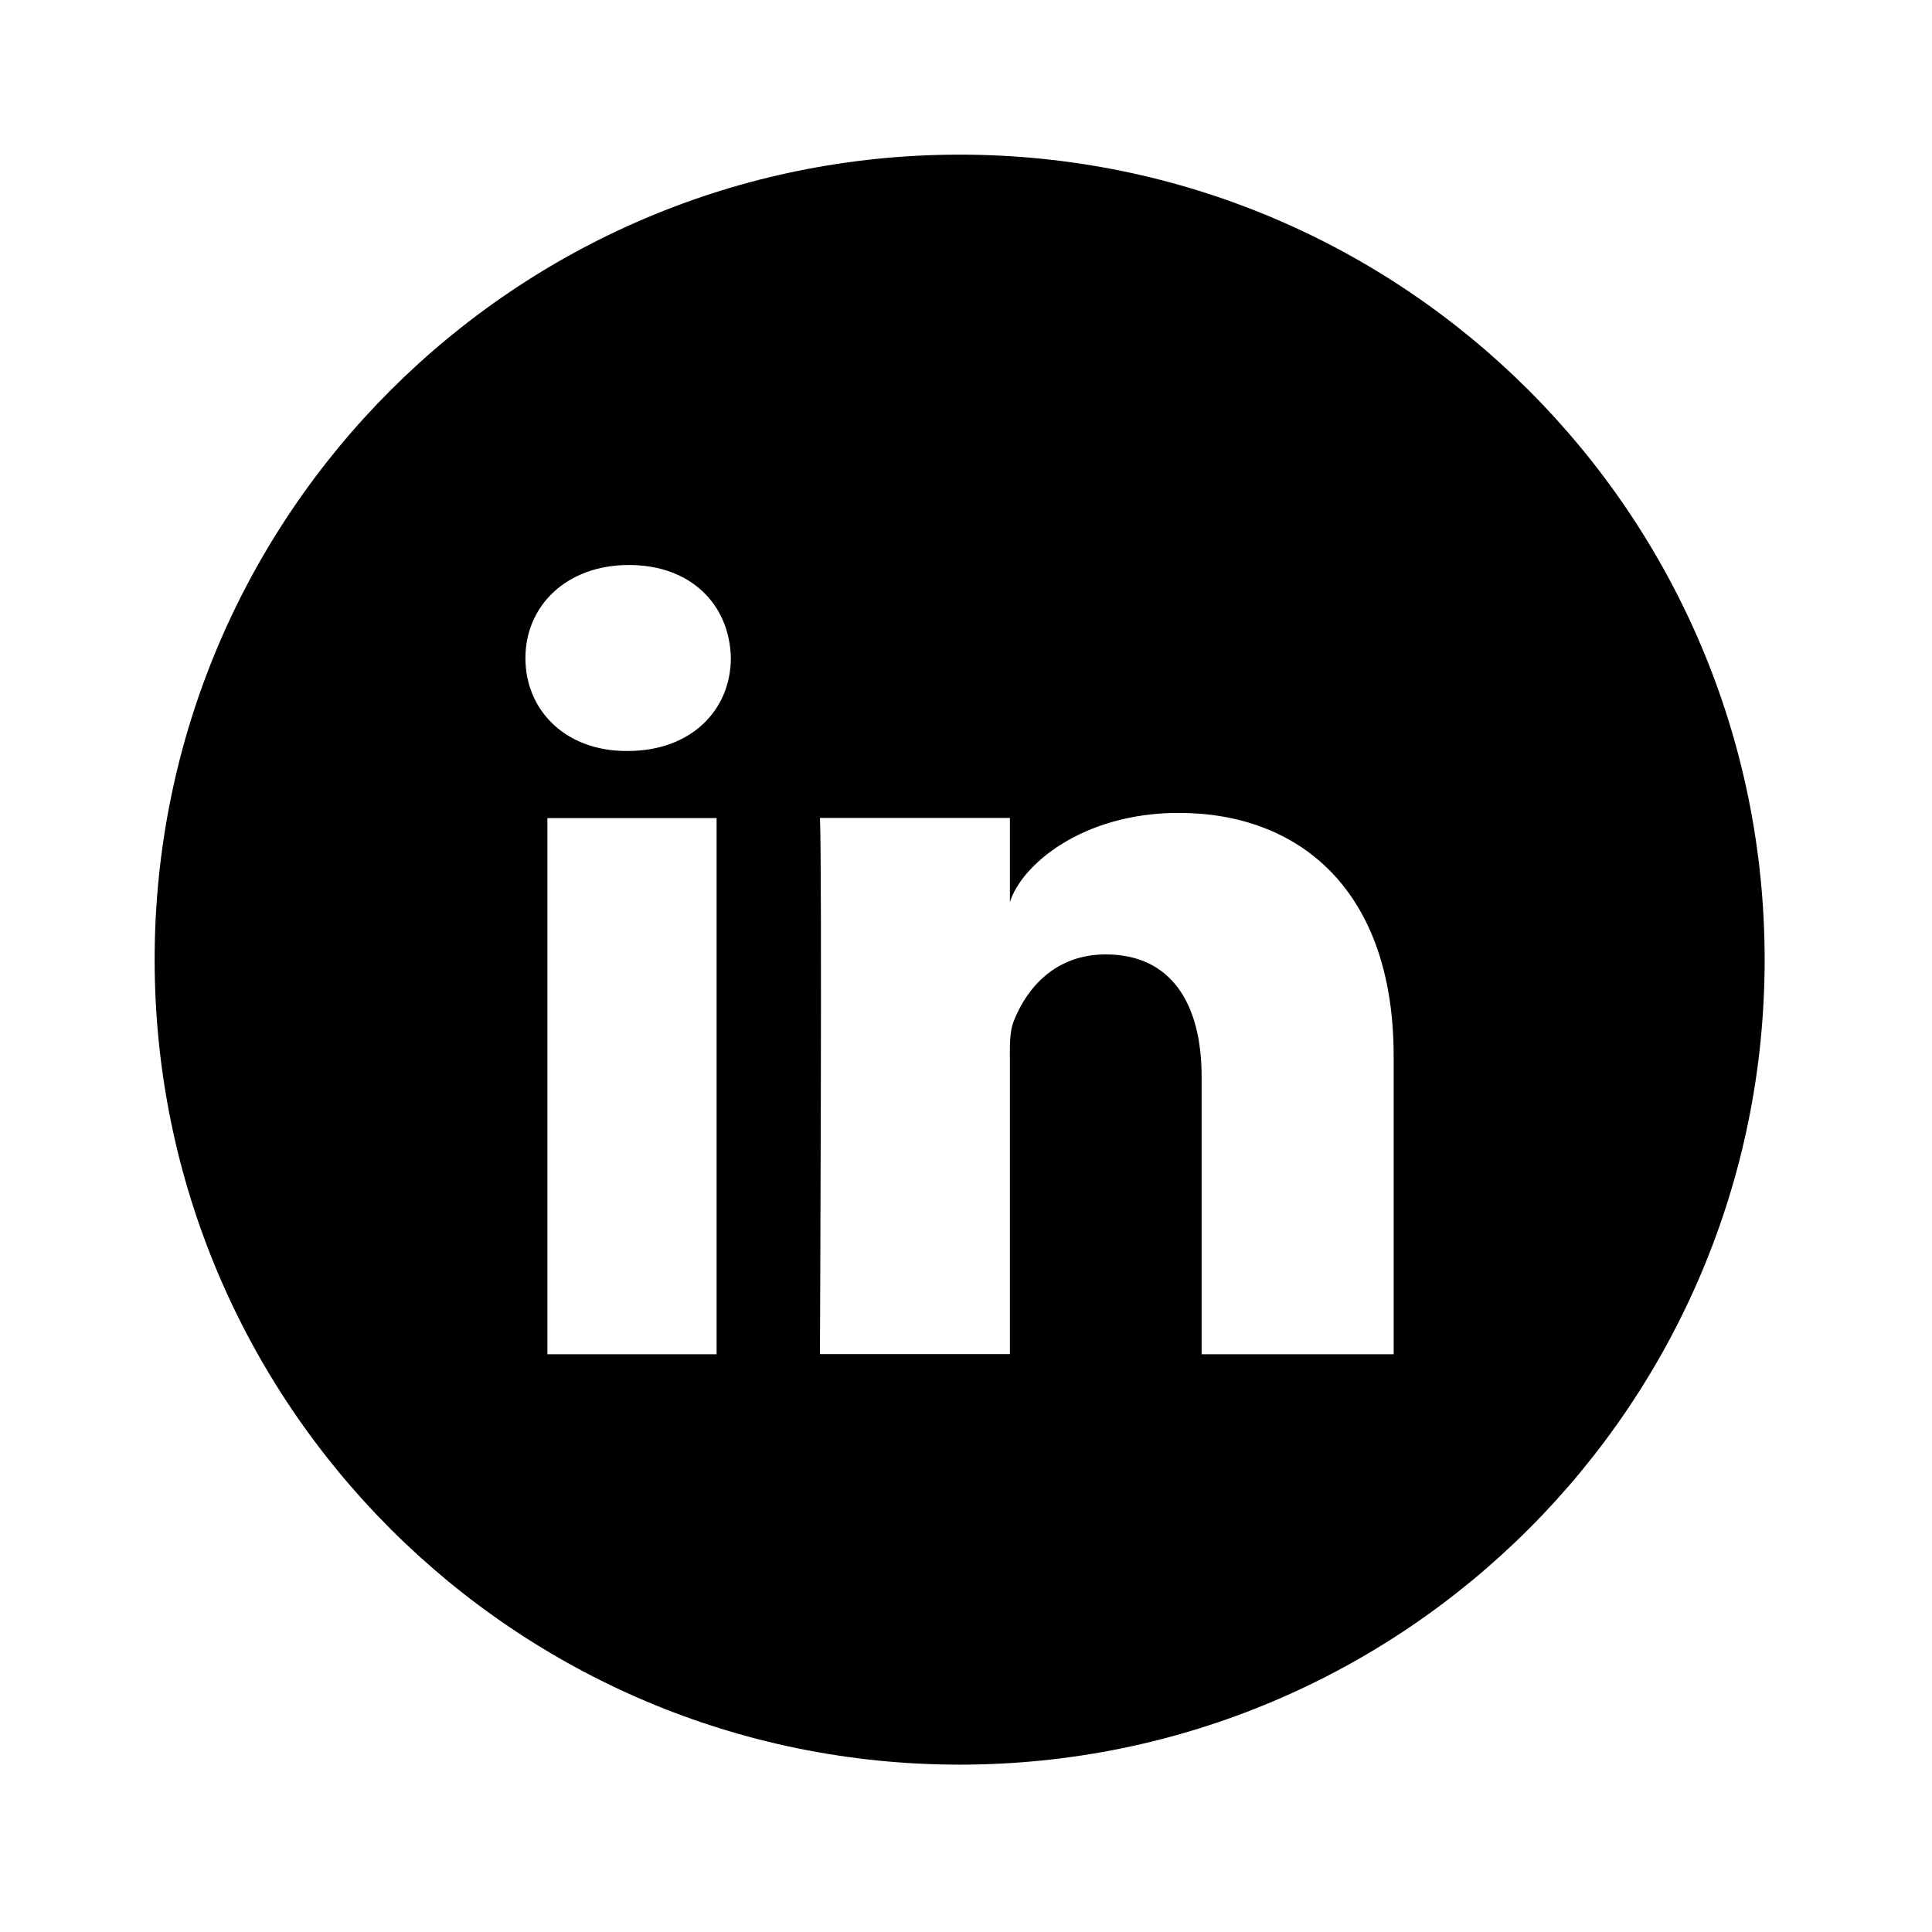
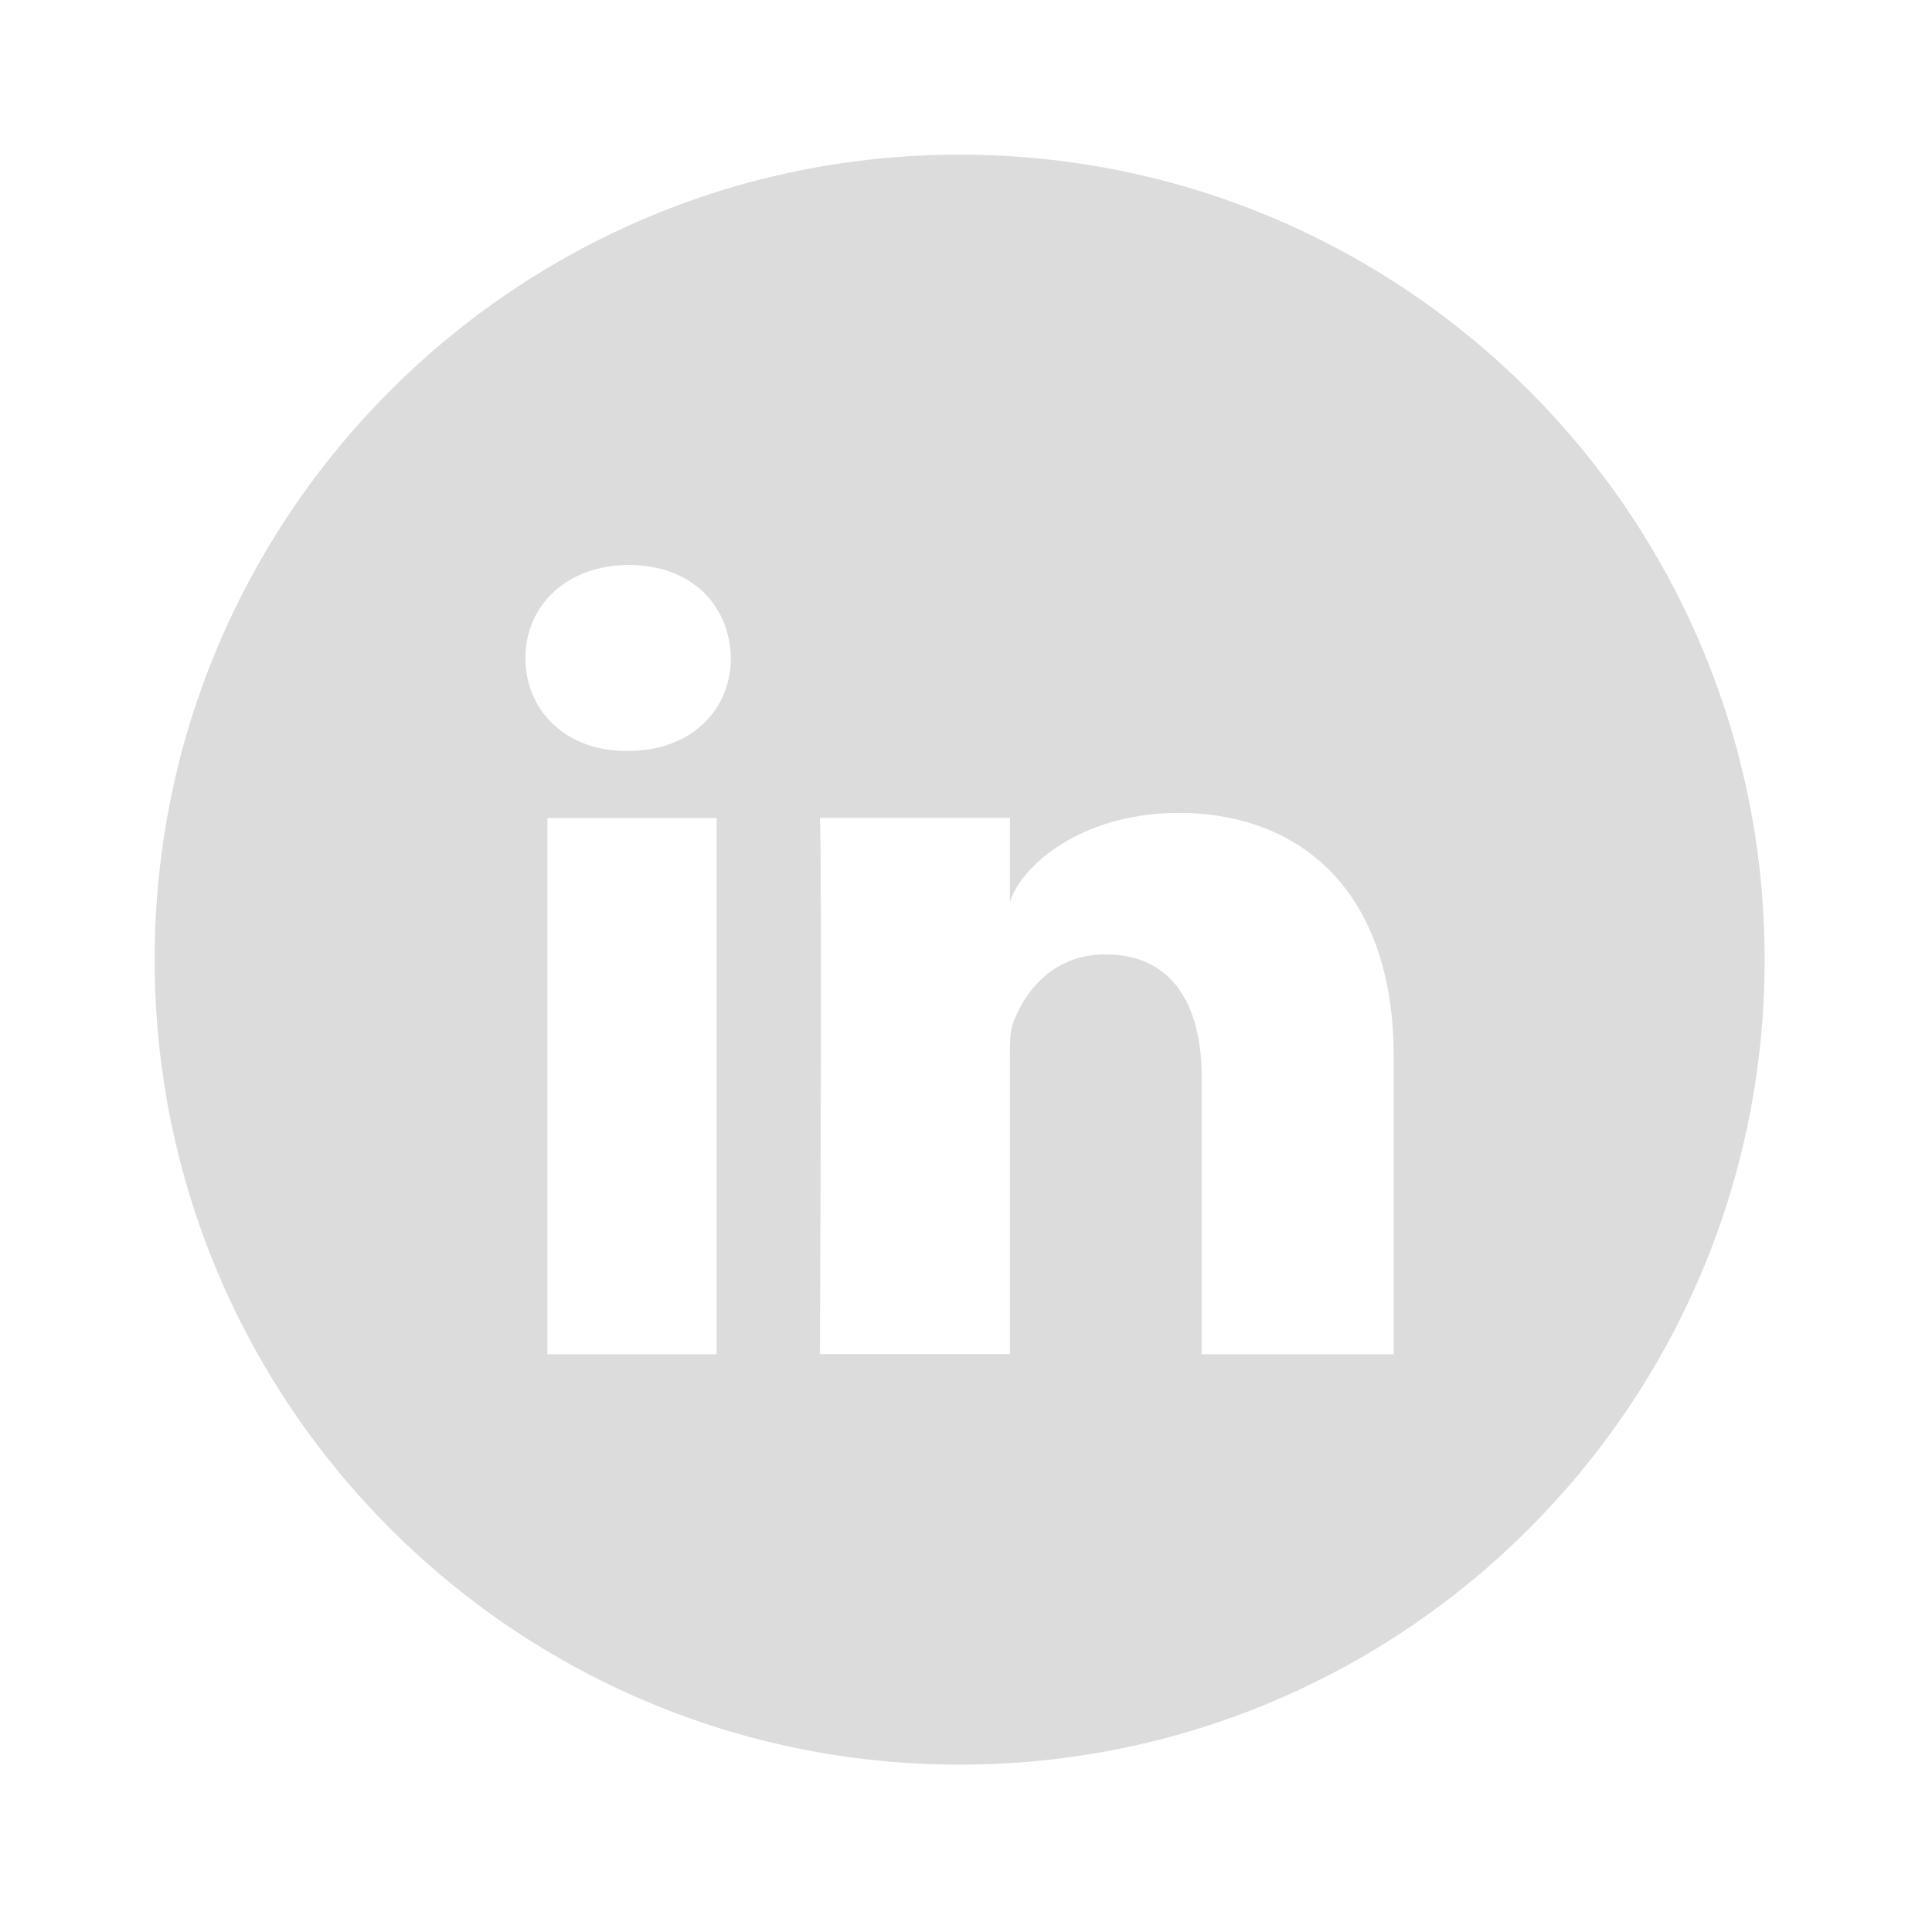
<svg xmlns="http://www.w3.org/2000/svg" width="60" zoomAndPan="magnify" viewBox="0 0 45 45" height="60" preserveAspectRatio="xMidYMid meet" version="1.0">
  <defs>
    <clipPath id="4226ffdf5f">
      <path d="M 3.602 3.602 L 41.102 3.602 L 41.102 41.102 L 3.602 41.102 Z M 3.602 3.602 " clip-rule="nonzero" />
    </clipPath>
  </defs>
  <g clip-path="url(#4226ffdf5f)">
-     <path fill="black" d="M 22.352 3.602 C 11.996 3.602 3.602 11.996 3.602 22.352 C 3.602 32.707 11.996 41.102 22.352 41.102 C 32.707 41.102 41.102 32.707 41.102 22.352 C 41.102 11.996 32.707 3.602 22.352 3.602 Z M 16.691 31.543 L 12.75 31.543 L 12.75 19.055 L 16.691 19.055 Z M 14.621 17.492 L 14.59 17.492 C 13.164 17.492 12.238 16.539 12.238 15.328 C 12.238 14.113 13.191 13.16 14.648 13.16 C 16.102 13.16 16.996 14.09 17.023 15.324 C 17.023 16.535 16.102 17.492 14.621 17.492 Z M 32.461 31.543 L 27.988 31.543 L 27.988 25.078 C 27.988 23.387 27.289 22.23 25.754 22.23 C 24.578 22.23 23.922 23.012 23.621 23.762 C 23.504 24.031 23.523 24.406 23.523 24.781 L 23.523 31.539 L 19.098 31.539 C 19.098 31.539 19.152 20.094 19.098 19.051 L 23.523 19.051 L 23.523 21.012 C 23.785 20.156 25.199 18.934 27.457 18.934 C 30.258 18.934 32.461 20.727 32.461 24.598 Z M 32.461 31.543 " fill-opacity="1" fill-rule="nonzero" />
+     <path fill="#DCDCDC" d="M 22.352 3.602 C 11.996 3.602 3.602 11.996 3.602 22.352 C 3.602 32.707 11.996 41.102 22.352 41.102 C 32.707 41.102 41.102 32.707 41.102 22.352 C 41.102 11.996 32.707 3.602 22.352 3.602 Z M 16.691 31.543 L 12.75 31.543 L 12.75 19.055 L 16.691 19.055 Z M 14.621 17.492 L 14.59 17.492 C 13.164 17.492 12.238 16.539 12.238 15.328 C 12.238 14.113 13.191 13.16 14.648 13.16 C 16.102 13.16 16.996 14.09 17.023 15.324 C 17.023 16.535 16.102 17.492 14.621 17.492 Z M 32.461 31.543 L 27.988 31.543 L 27.988 25.078 C 27.988 23.387 27.289 22.23 25.754 22.23 C 24.578 22.23 23.922 23.012 23.621 23.762 C 23.504 24.031 23.523 24.406 23.523 24.781 L 23.523 31.539 L 19.098 31.539 C 19.098 31.539 19.152 20.094 19.098 19.051 L 23.523 19.051 L 23.523 21.012 C 23.785 20.156 25.199 18.934 27.457 18.934 C 30.258 18.934 32.461 20.727 32.461 24.598 Z M 32.461 31.543 " fill-opacity="1" fill-rule="nonzero" />
  </g>
</svg>
